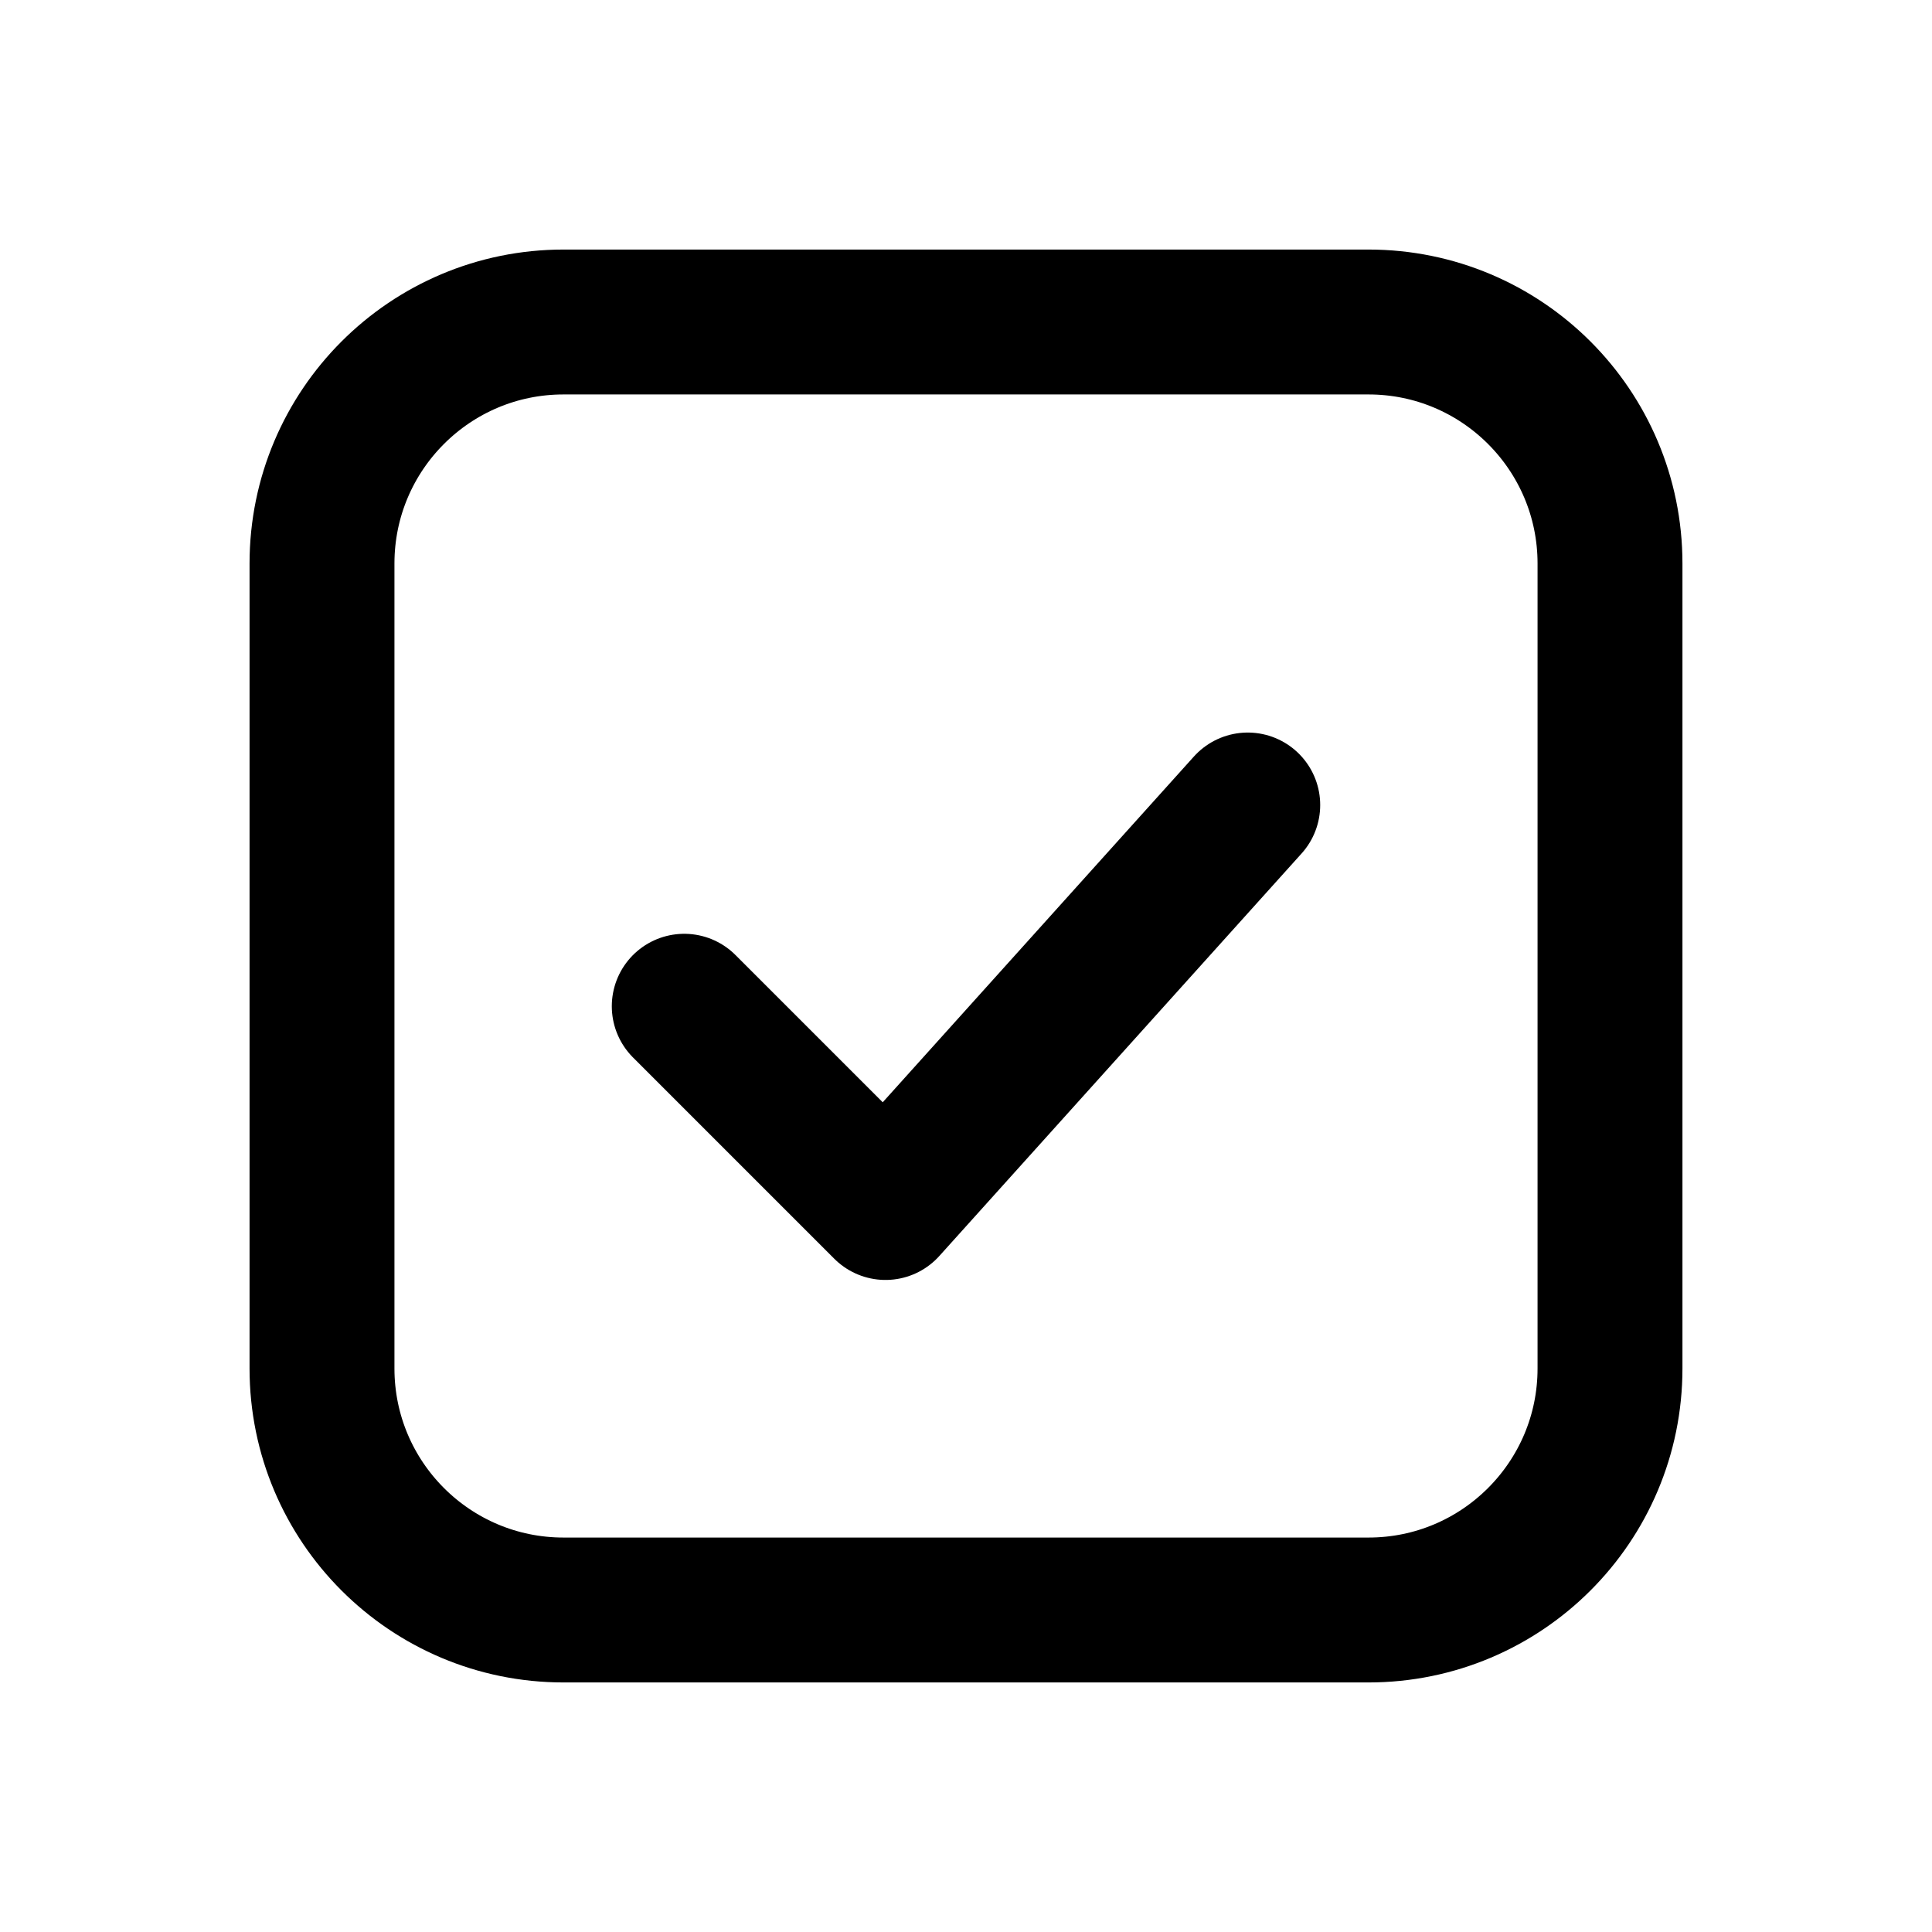
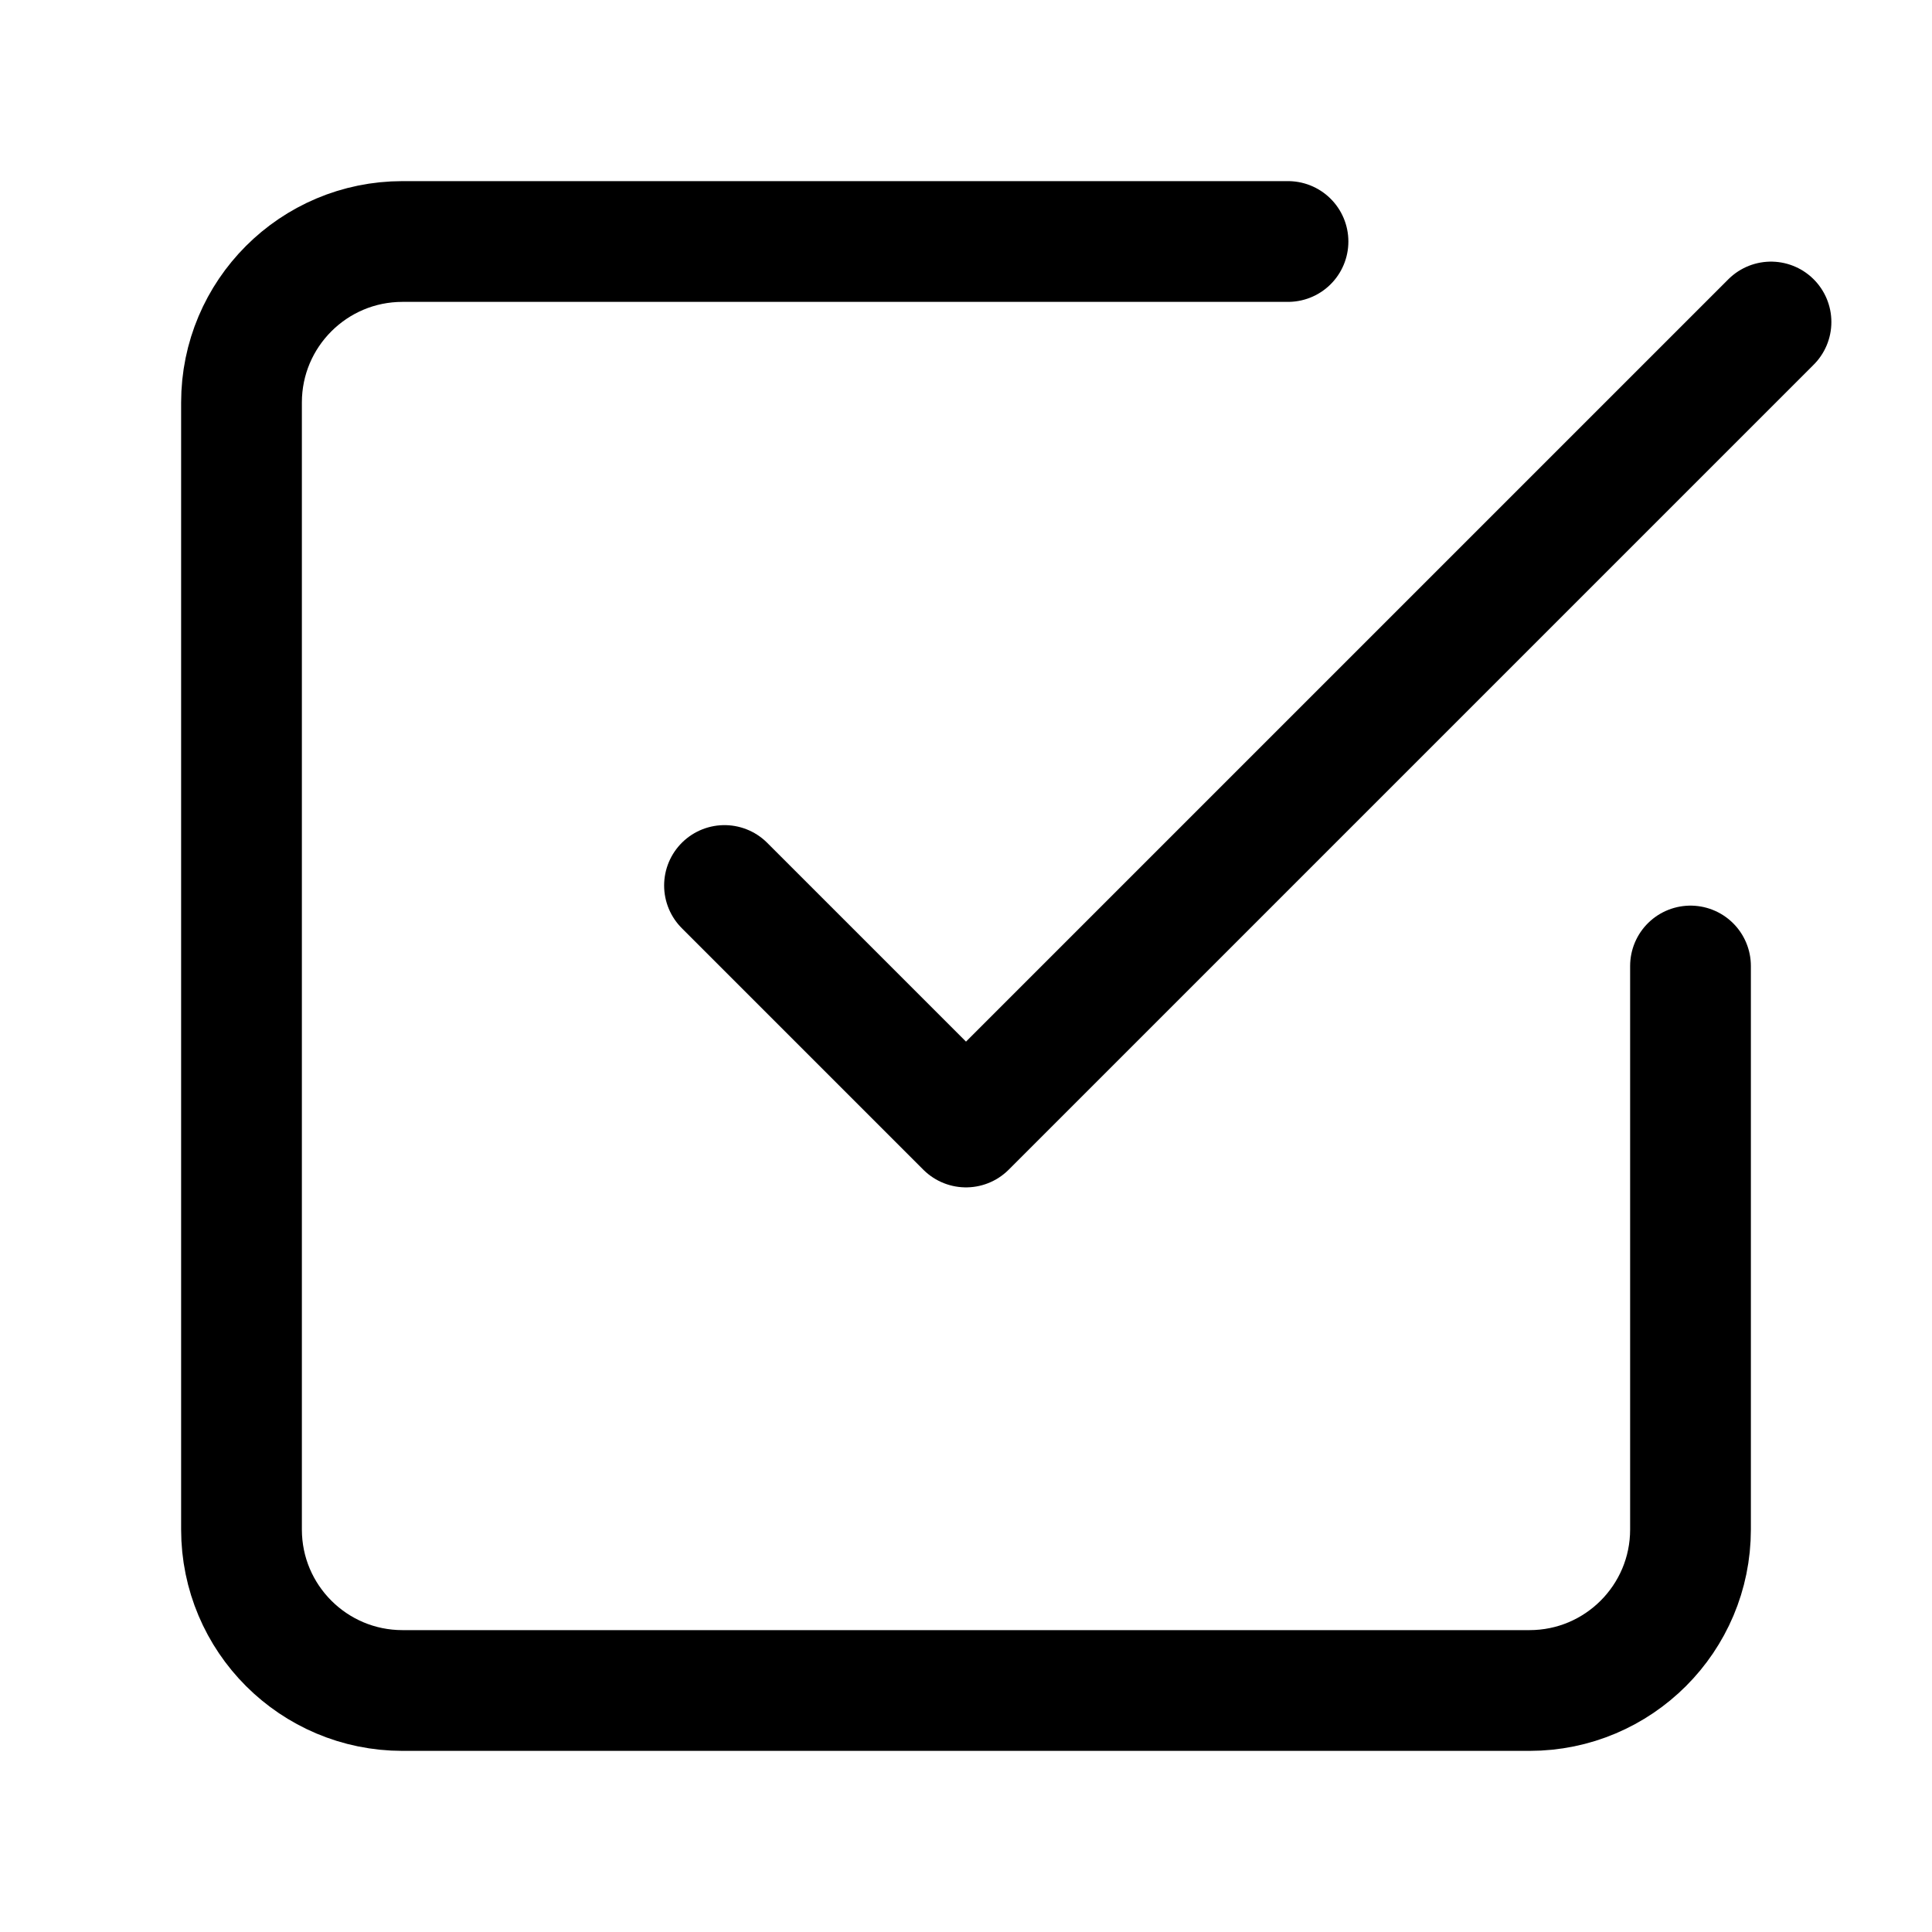
- <svg xmlns="http://www.w3.org/2000/svg" viewBox="0 0 24 24" fill="none" stroke="currentColor" stroke-width="1.8" stroke-linecap="round" stroke-linejoin="round">
-   <rect x="4" y="4" width="16" height="16" rx="3" />
-   <path d="M8.5 12.5l2.5 2.5 4.5-5" />
+ <svg xmlns="http://www.w3.org/2000/svg" width="24" height="24" viewBox="0 0 24 24" fill="none" stroke="currentColor" stroke-width="1.5" stroke-linecap="round" stroke-linejoin="round">
+   <path d="M9 11l3 3L22 4" />
+   <path d="M21 12v7a2 2 0 0 1-2 2H5a2 2 0 0 1-2-2V5a2 2 0 0 1 2-2h11" />
</svg>
